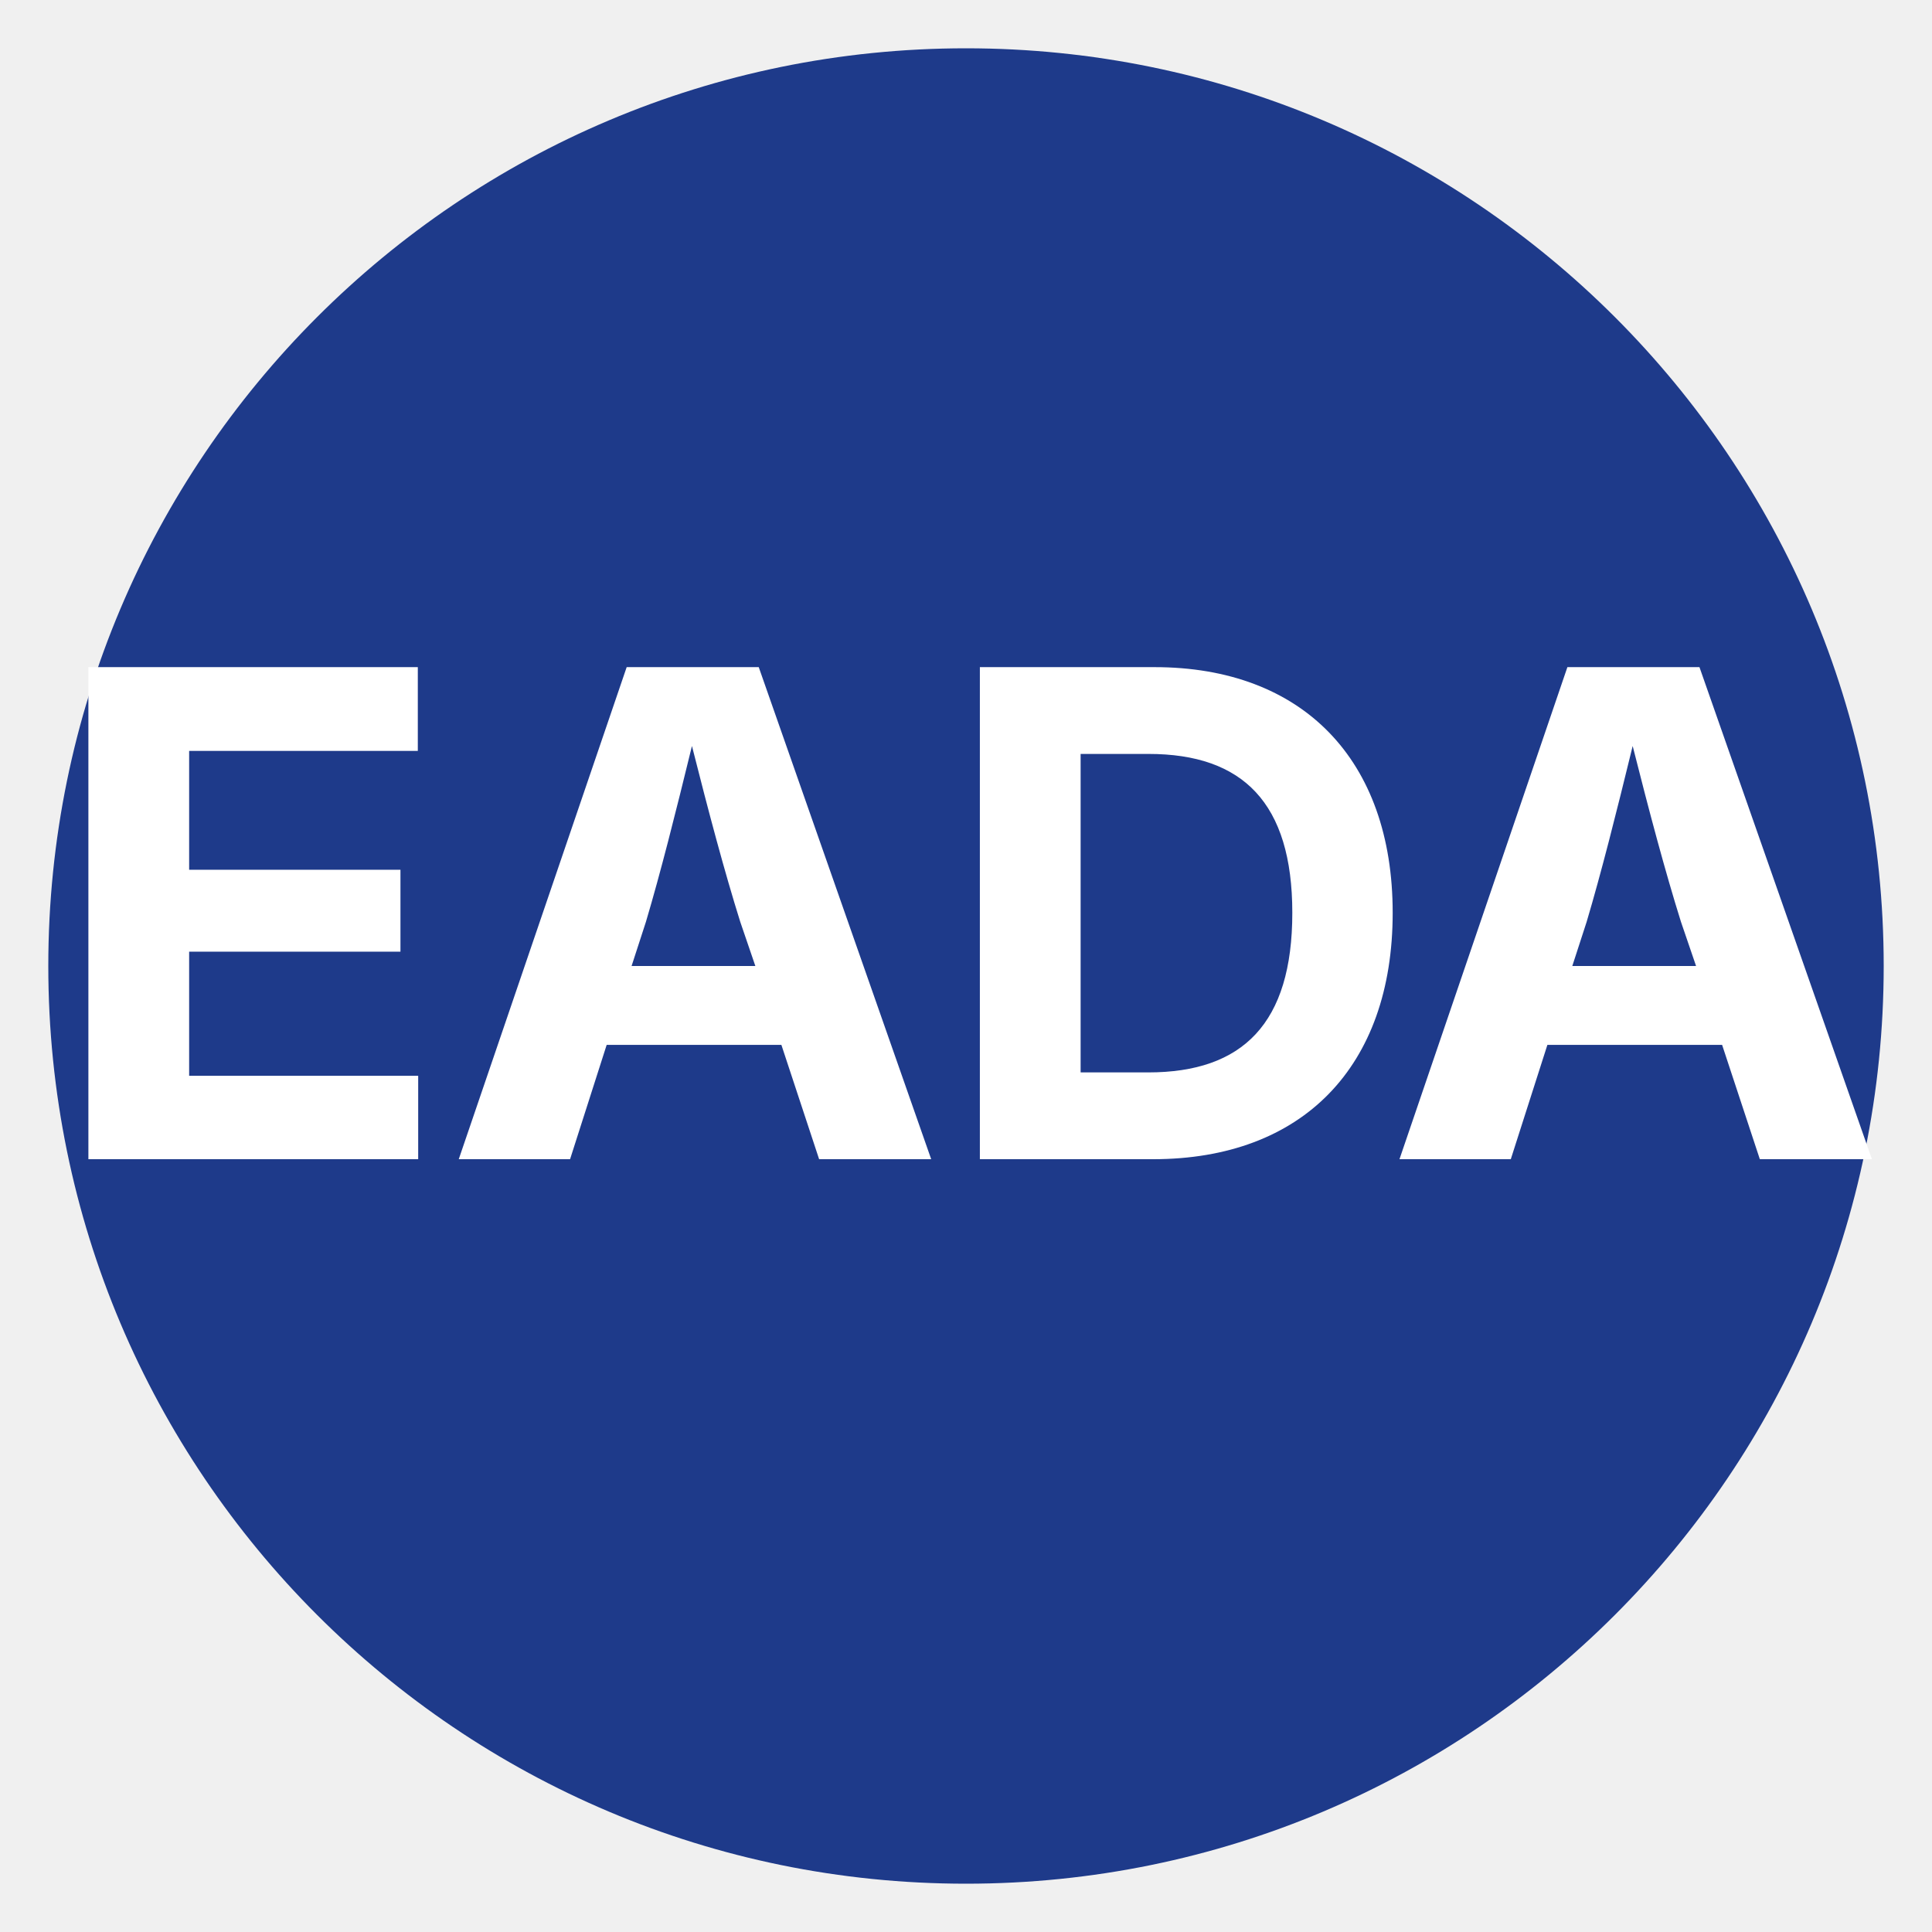
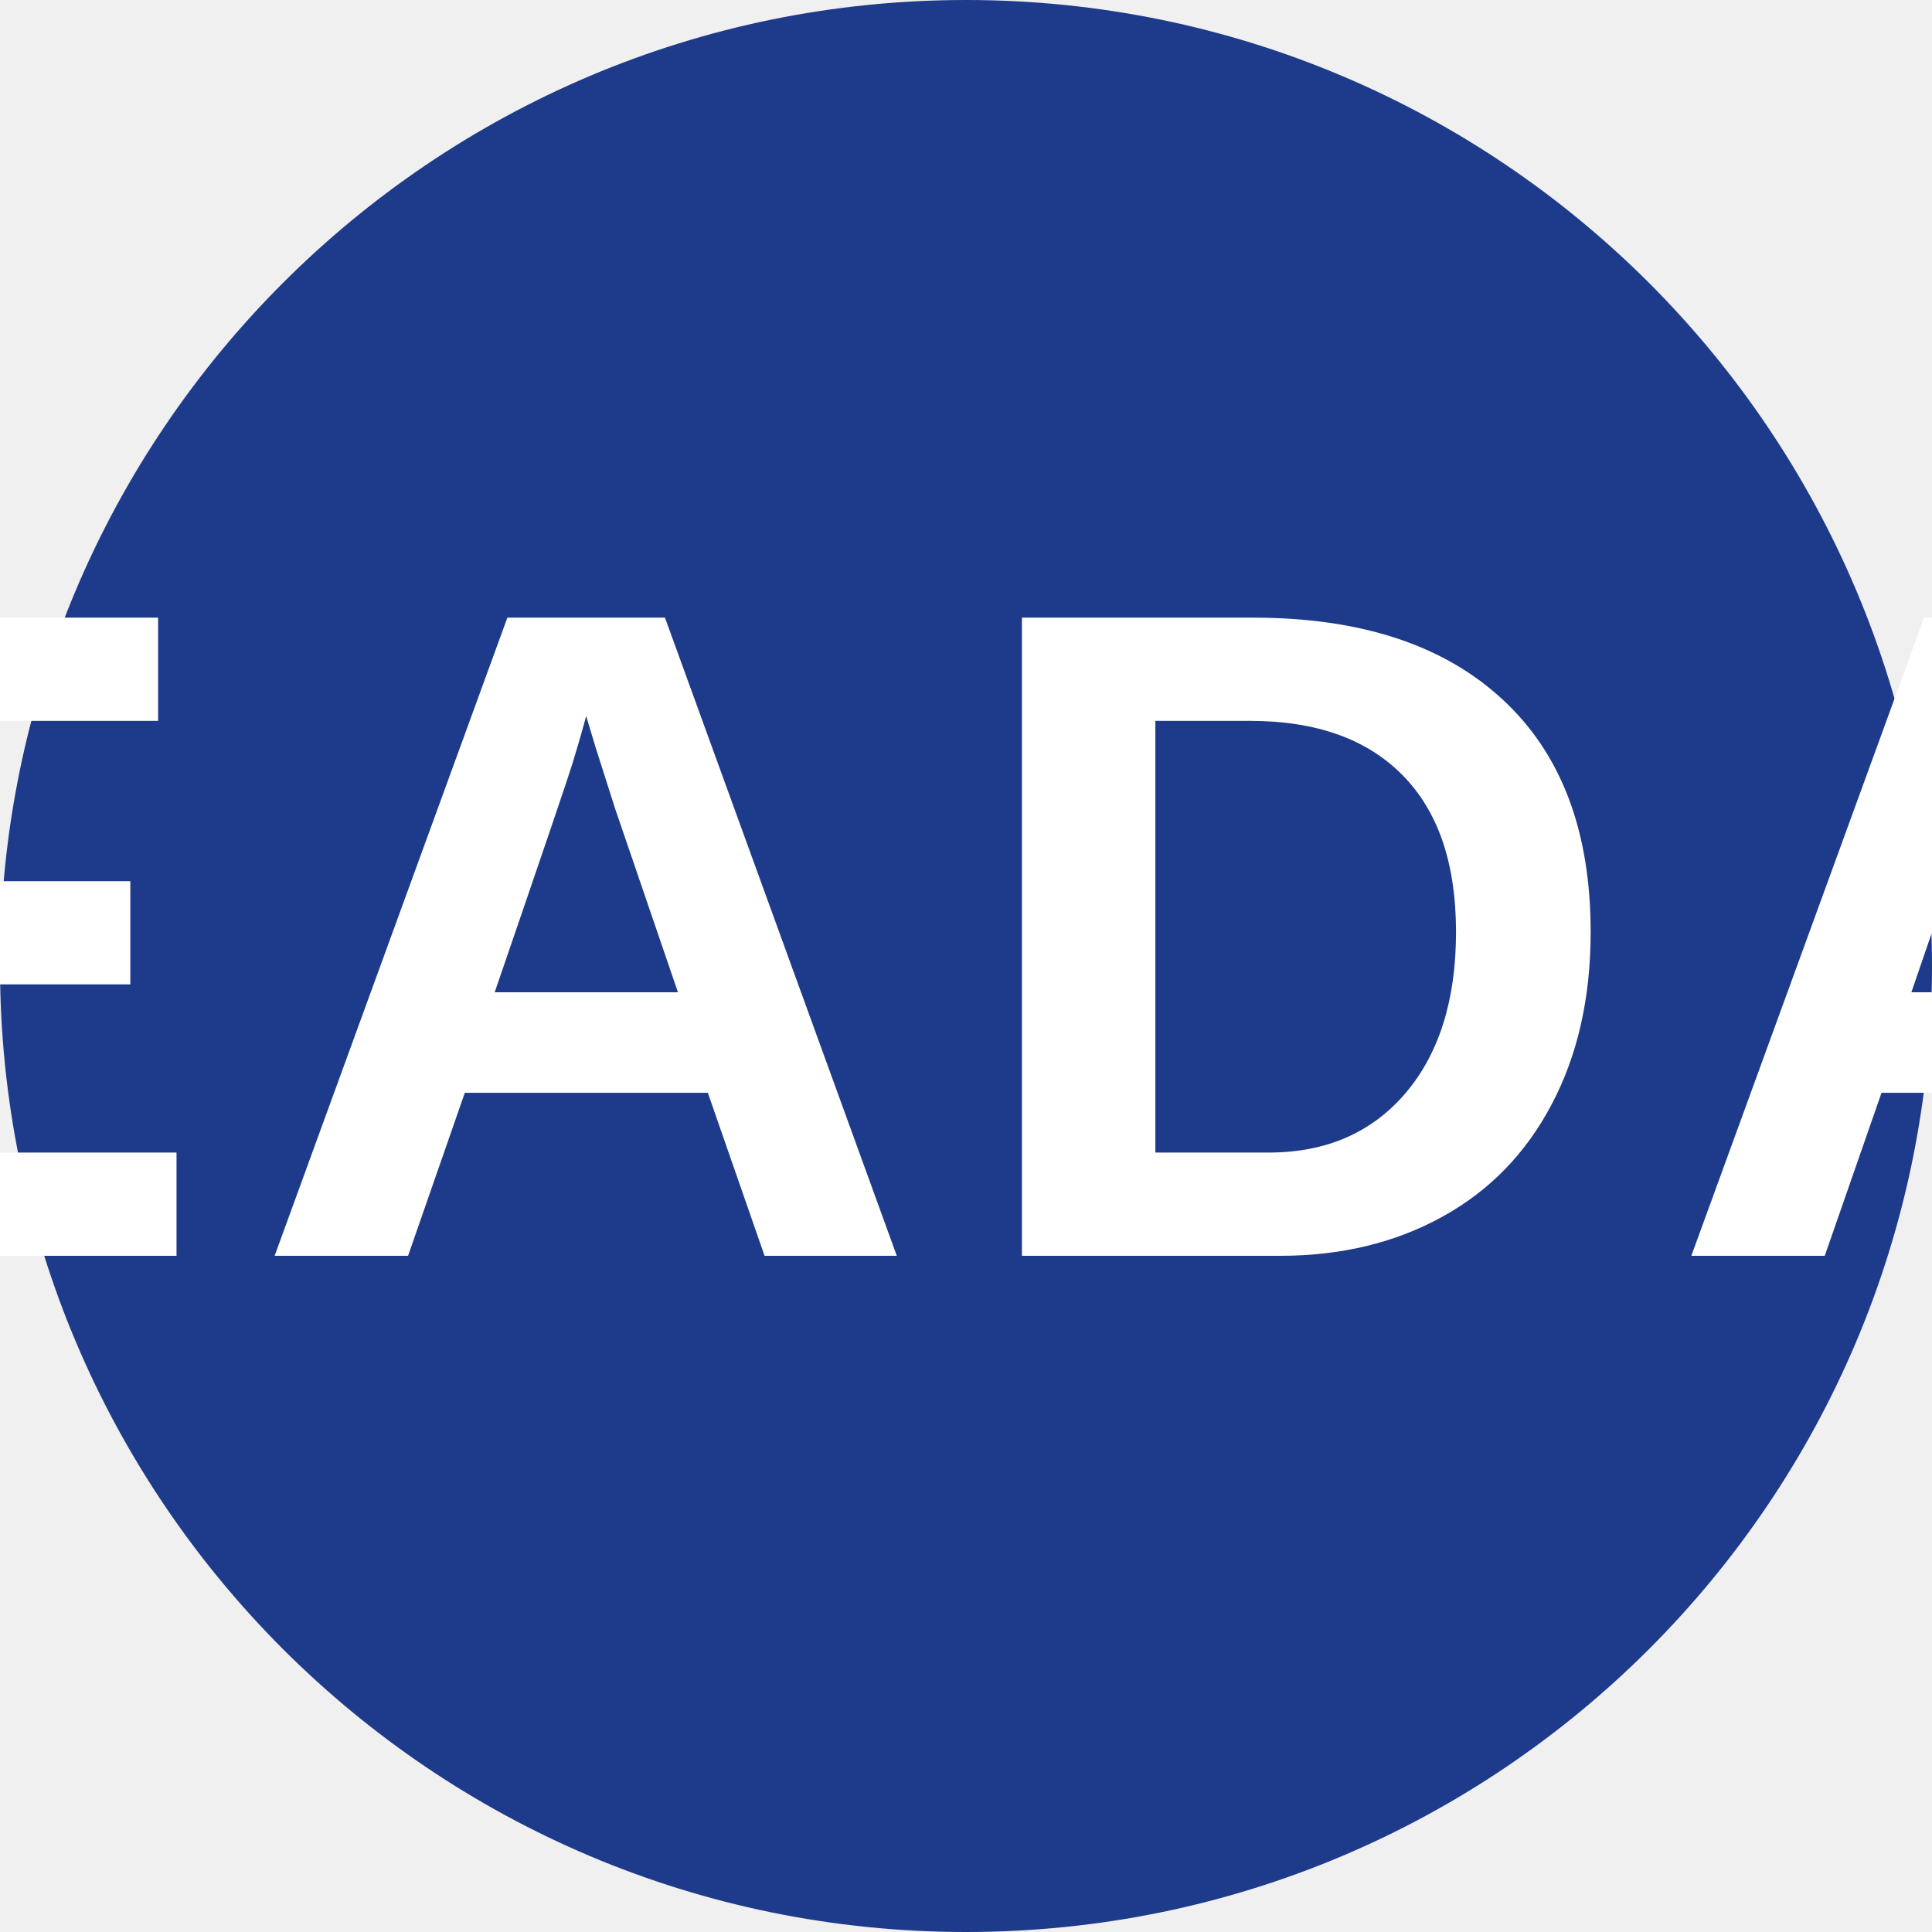
- <svg xmlns="http://www.w3.org/2000/svg" viewBox="0 0 80 80" width="80" height="80">
-   <circle cx="40" cy="40" r="38" fill="#1e3a8a" />
-   <text x="40" y="48" font-family="system-ui, -apple-system, sans-serif" font-size="28" font-weight="700" fill="white" text-anchor="middle" letter-spacing="-0.5">EADA</text>
+ <svg xmlns="http://www.w3.org/2000/svg" viewBox="0 0 100 100">
+   <circle cx="50" cy="50" r="50" fill="#1e3a8a" />
+   <text x="50" y="65" font-family="Arial, sans-serif" font-size="48" font-weight="bold" fill="white" text-anchor="middle" letter-spacing="2">EADA</text>
</svg>
